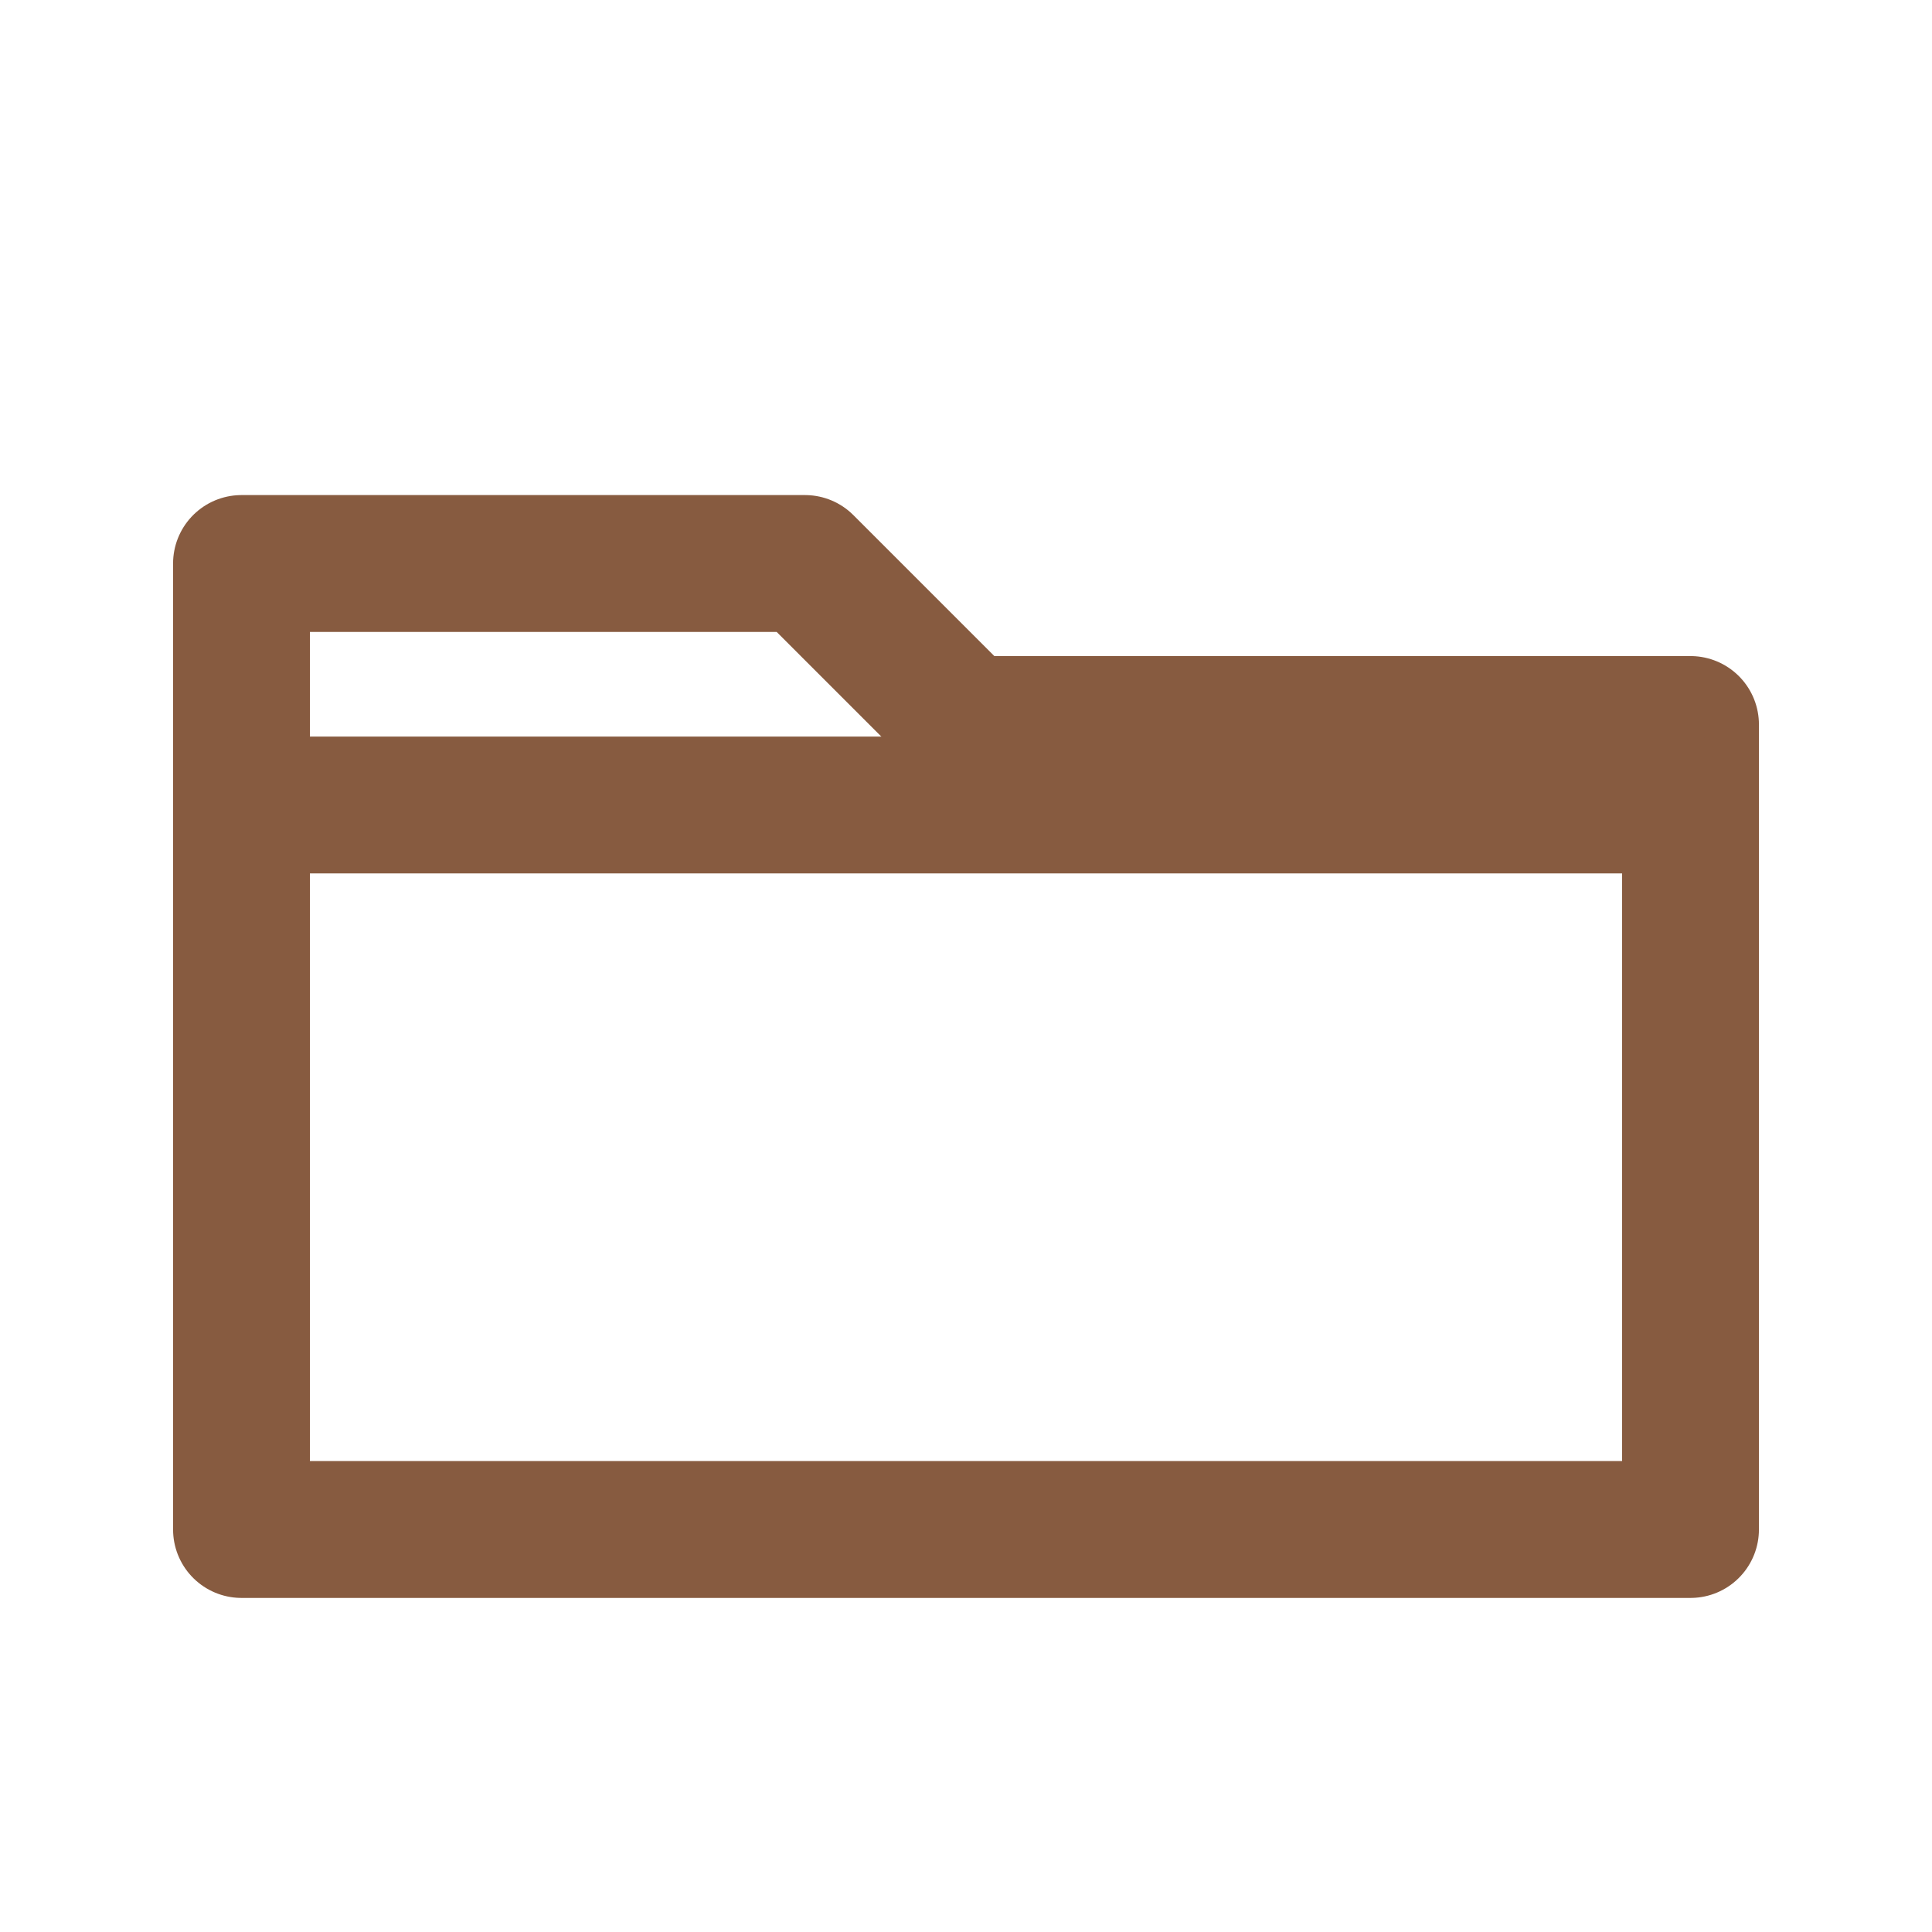
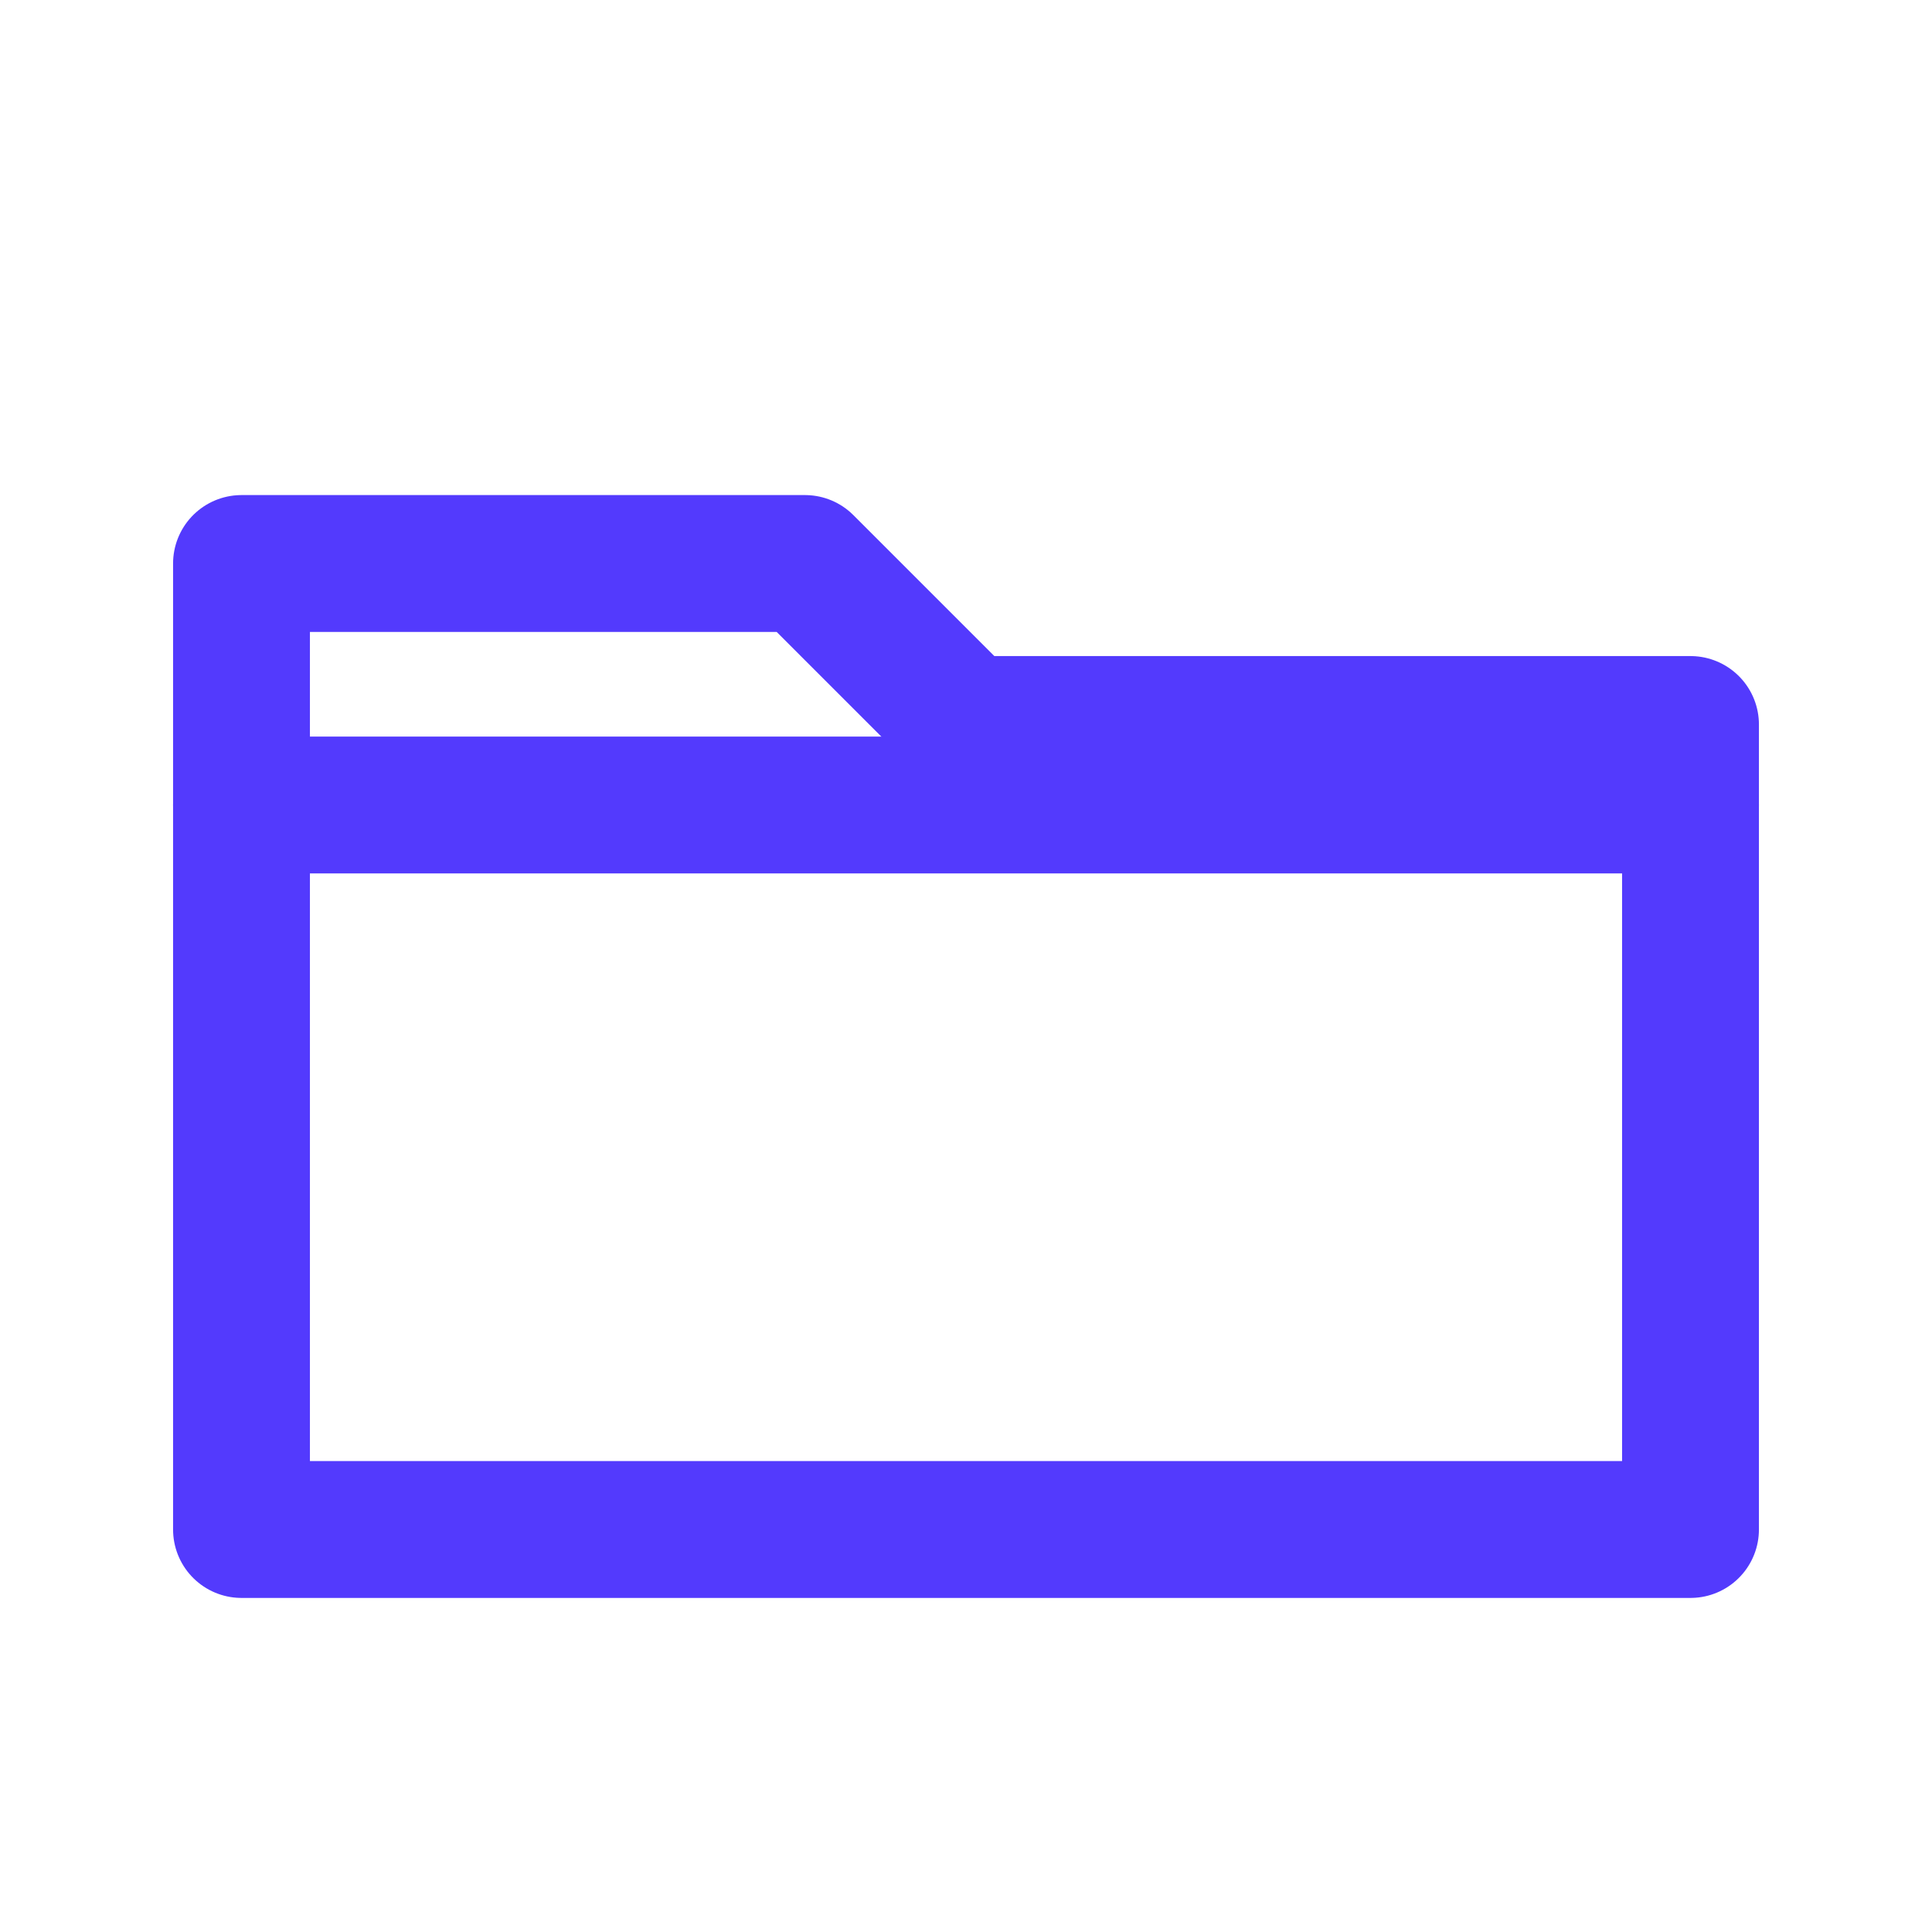
<svg xmlns="http://www.w3.org/2000/svg" preserveAspectRatio="none" overflow="visible" style="display: block;" width="18" height="18" viewBox="0 0 18 18" fill="none">
  <g id="Icon">
-     <path id="Vector" d="M2.25 5.25H7.5L9 6.75H15.75V14.25H2.25V5.25Z" stroke-width="1.275" stroke-linecap="round" stroke-linejoin="round" stroke="#875B40" />
-     <path id="Vector_2" d="M2.25 7.5H15.75" stroke-width="1.275" stroke-linecap="round" stroke-linejoin="round" stroke="#875B40" />
+     <path id="Vector" d="M2.25 5.25H7.5L9 6.75H15.75V14.25H2.25V5.25Z" stroke-width="1.275" stroke-linecap="round" stroke-linejoin="round" stroke="#533AFD" />
+     <path id="Vector_2" d="M2.25 7.5H15.75" stroke-width="1.275" stroke-linecap="round" stroke-linejoin="round" stroke="#533AFD" />
  </g>
</svg>
